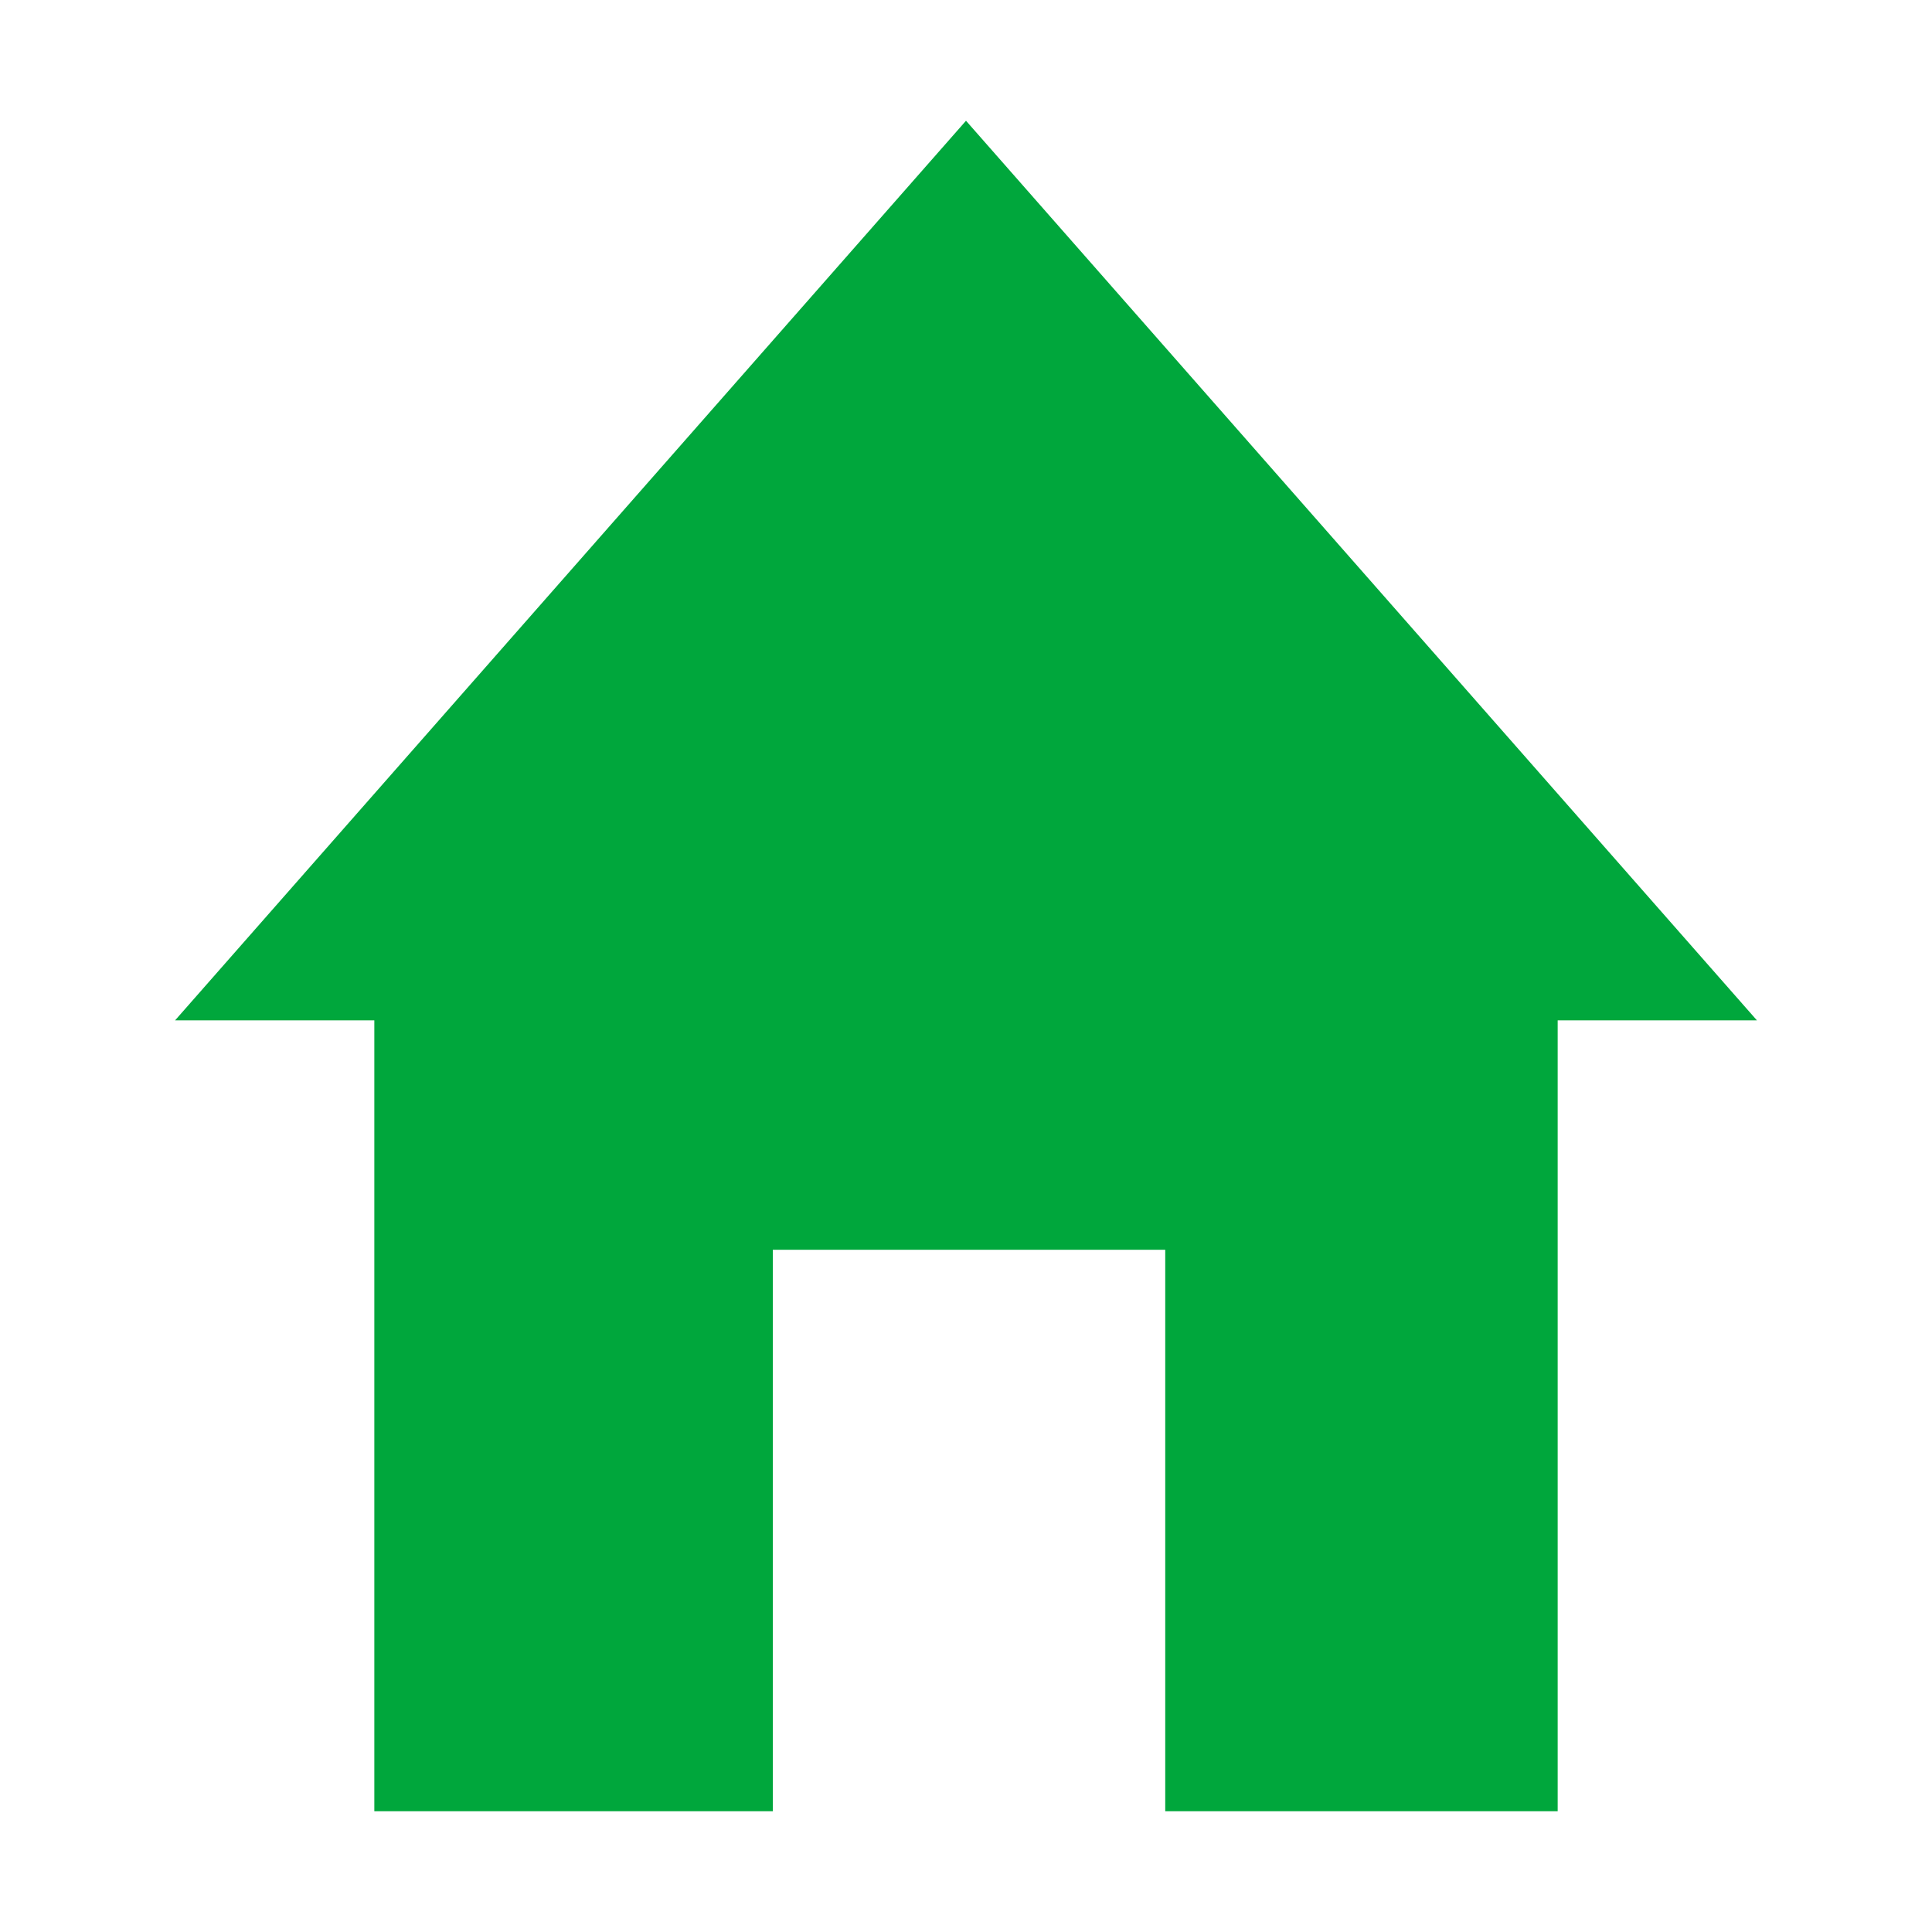
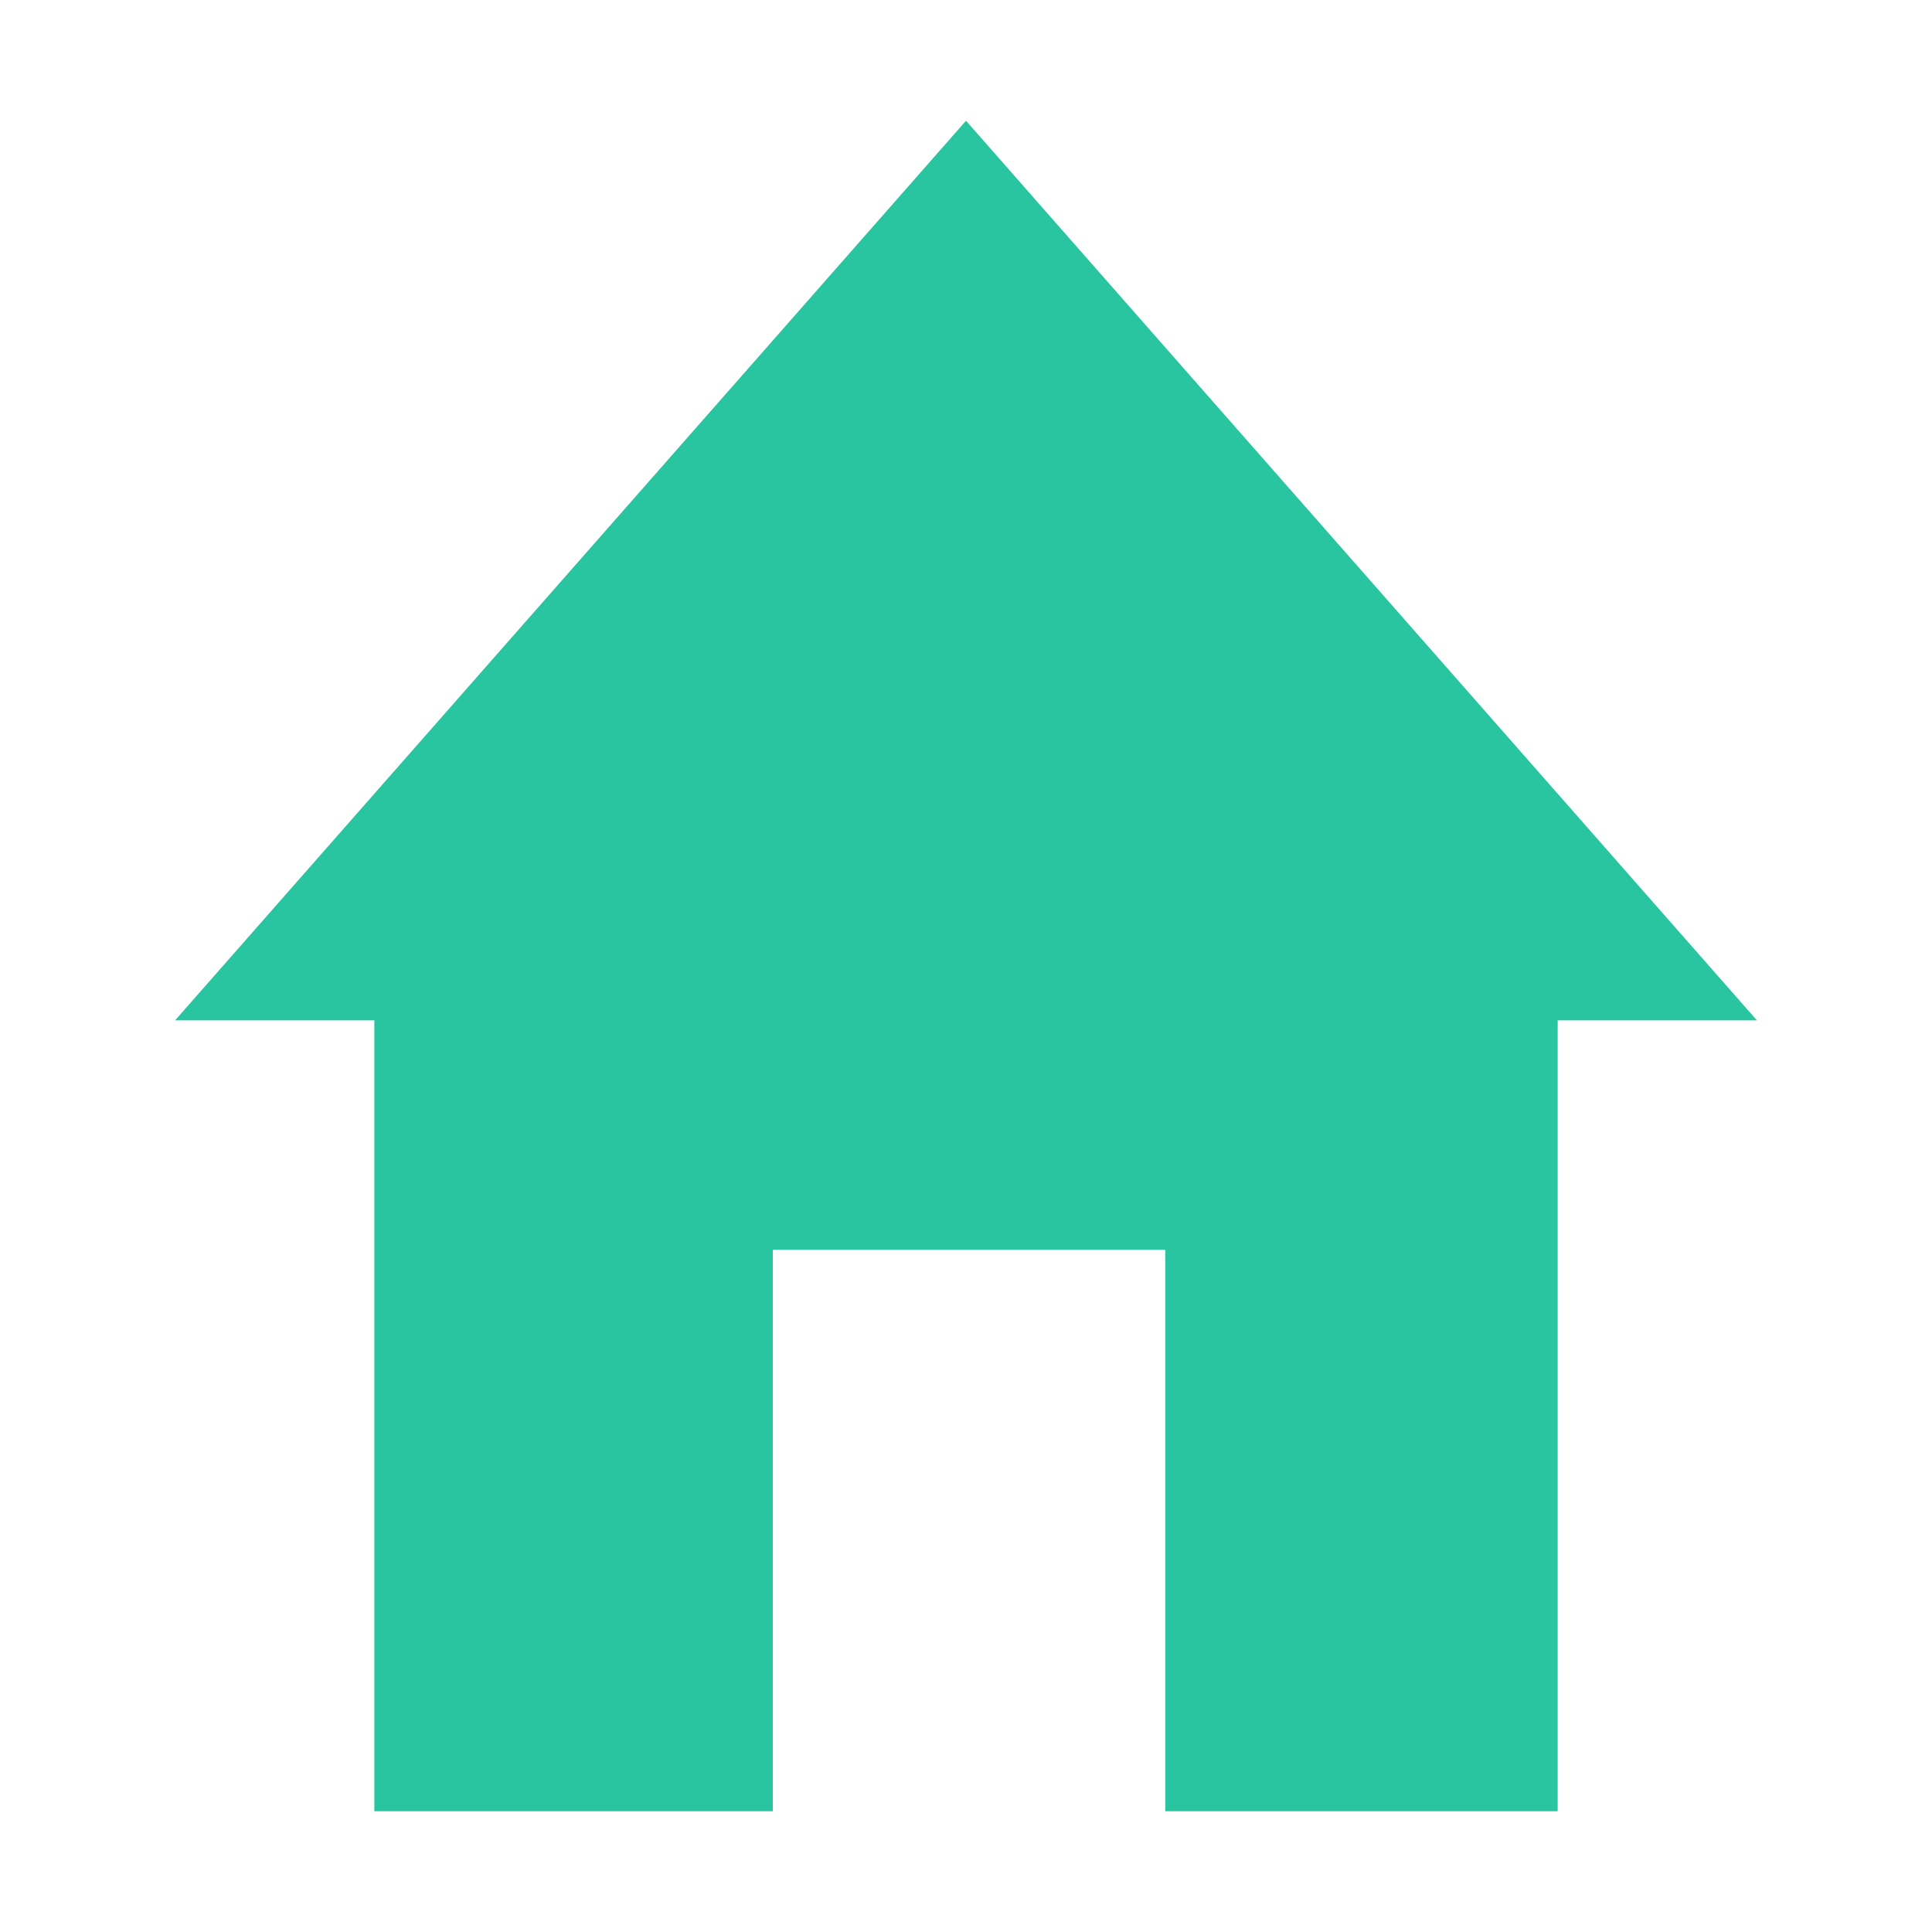
<svg xmlns="http://www.w3.org/2000/svg" version="1.1" id="home" x="0px" y="0px" viewBox="0 0 32 32" style="enable-background:new 0 0 32 32;" xml:space="preserve">
  <style type="text/css">
- 	.st0{fill:#00A73C;}
+ 	.st0{fill:#29C4A0;}
</style>
  <path class="st0" d="M16,2l13.1,14.9h-3.3V30h-6.5v-9.3h-6.5V30H6.2V16.9H2.9L16,2z" />
</svg>
